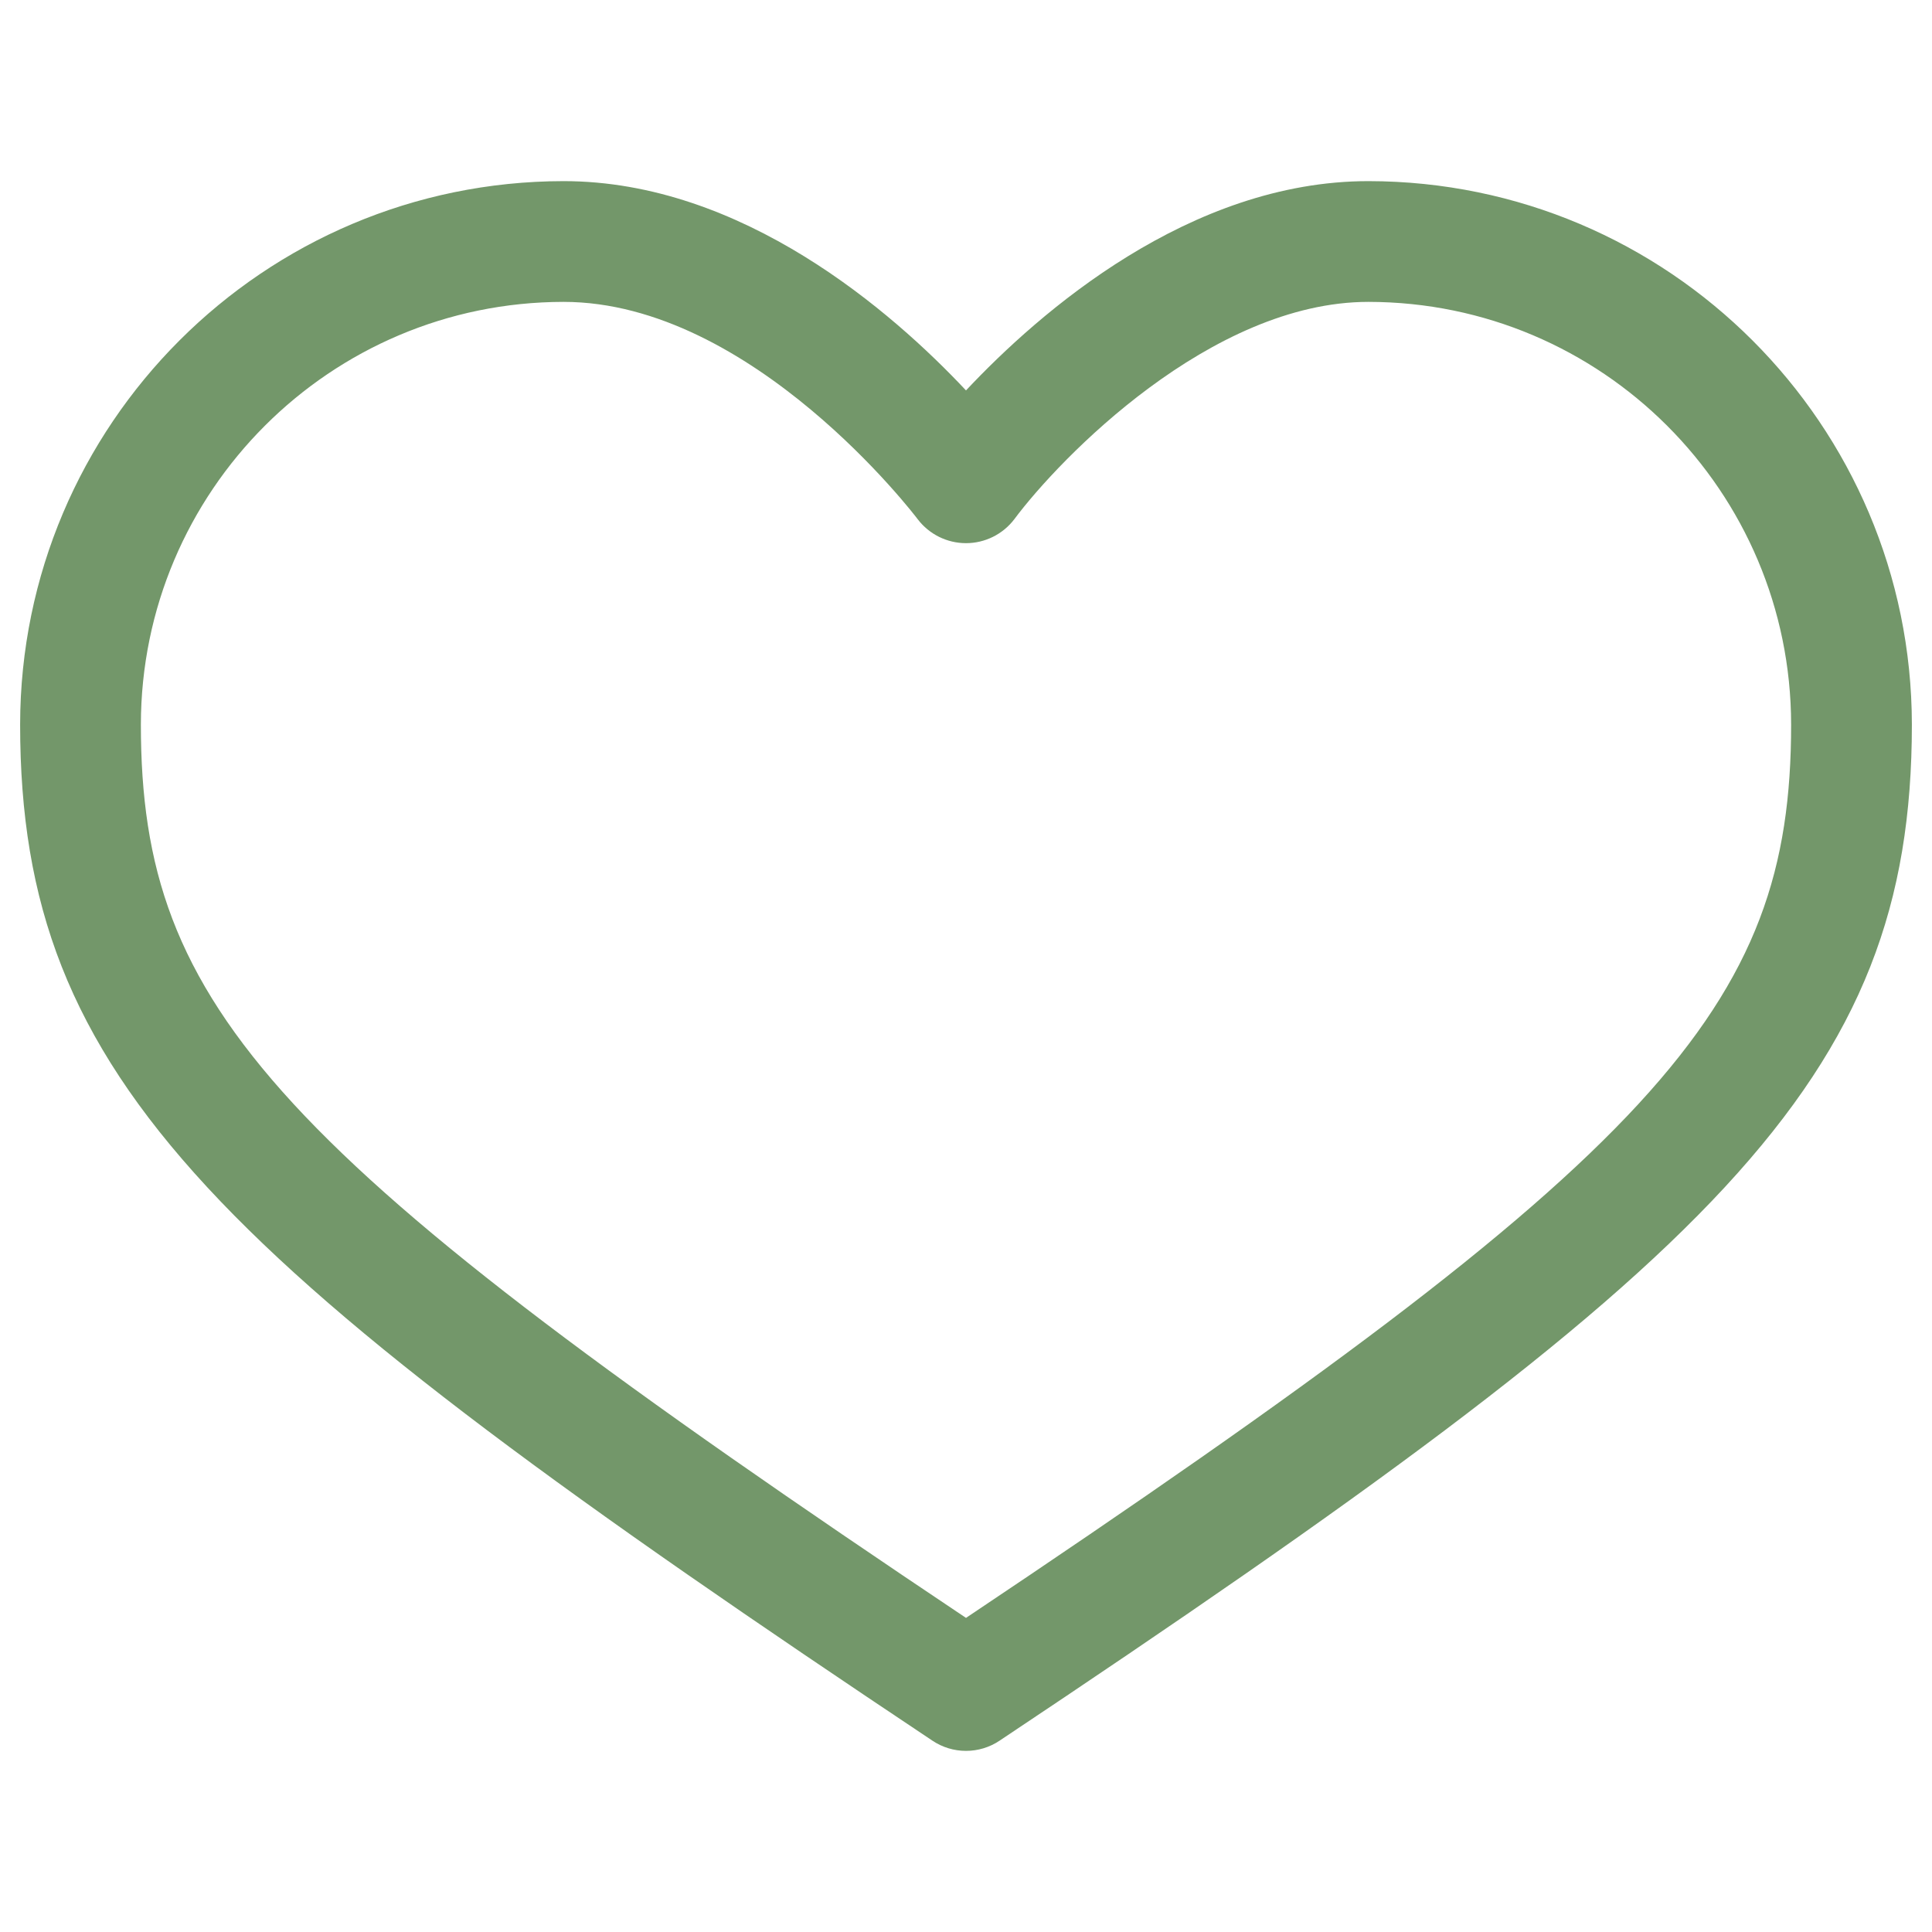
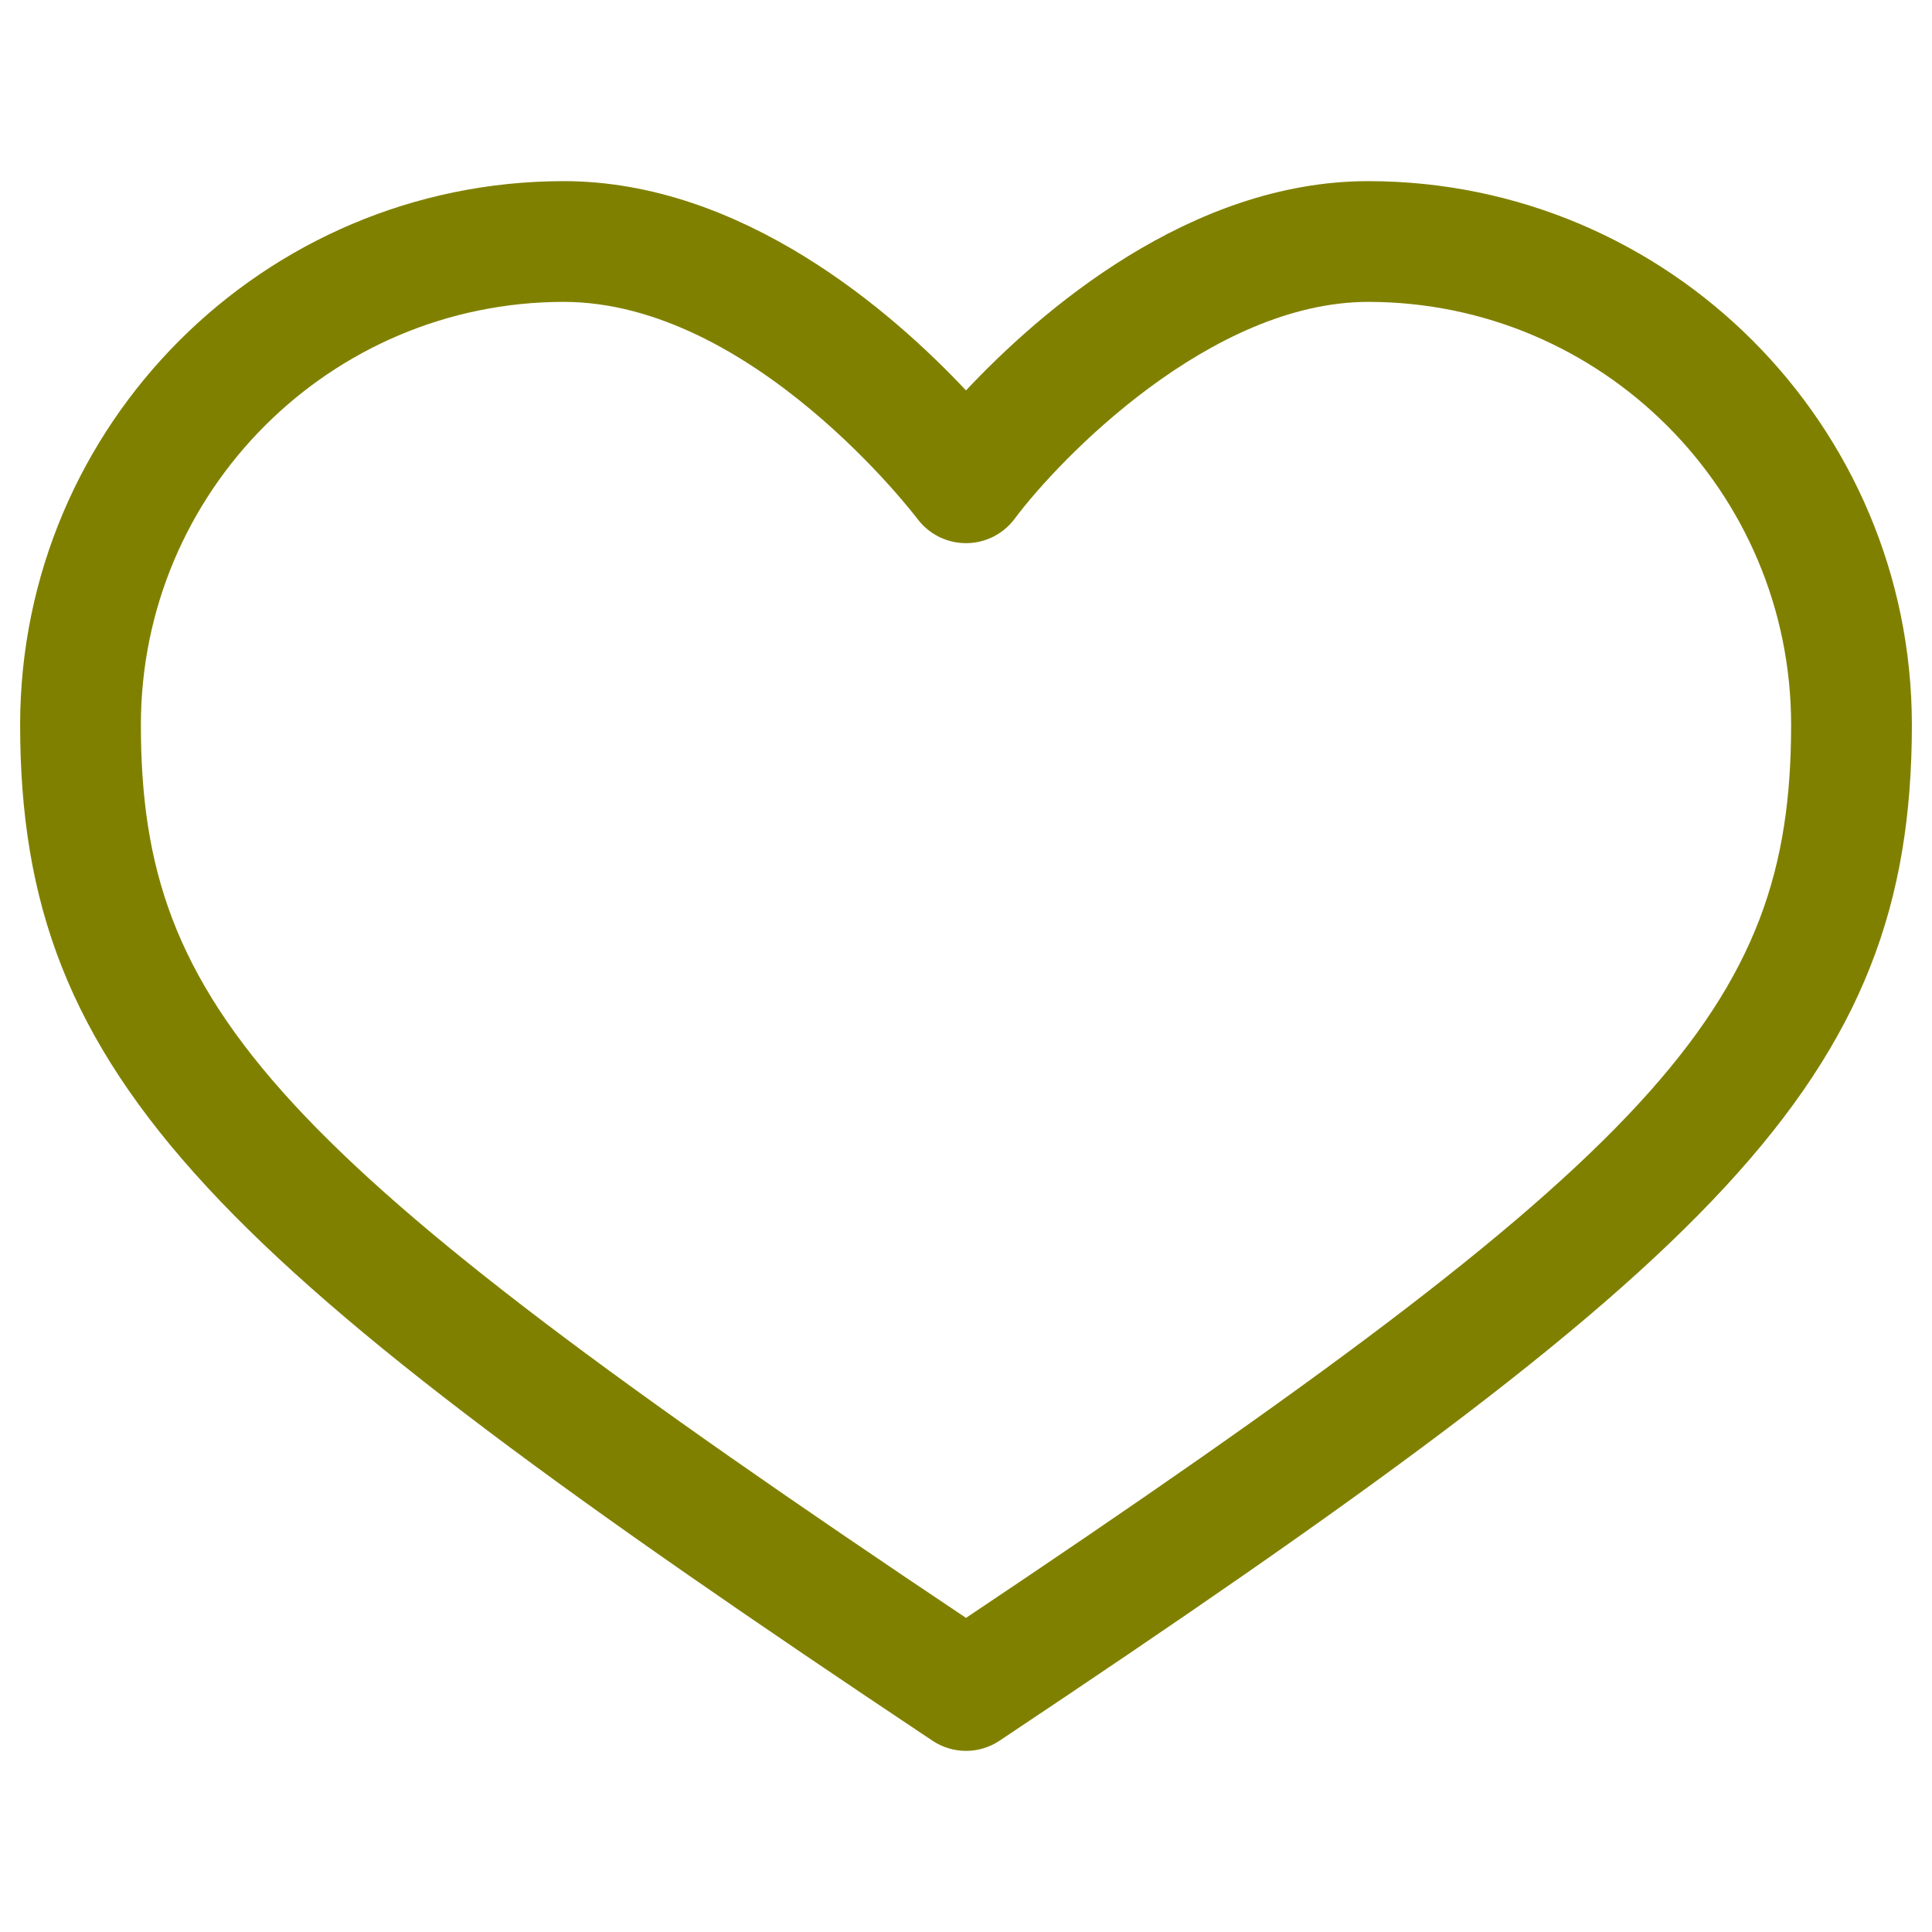
<svg xmlns="http://www.w3.org/2000/svg" version="1.1" width="512" height="512" x="0" y="0" viewBox="0 0 12 12" style="enable-background:new 0 0 512 512" xml:space="preserve" class="">
  <g>
-     <path d="M6 10.875a.374.374 0 0 1-.208-.063C1.333 7.839.125 6.719.125 4.5A3.379 3.379 0 0 1 3.5 1.125c1.112 0 2.044.814 2.5 1.3.456-.486 1.388-1.3 2.5-1.3A3.379 3.379 0 0 1 11.875 4.5c0 2.219-1.208 3.339-5.667 6.312a.374.374 0 0 1-.208.063zm-2.5-9A2.628 2.628 0 0 0 .875 4.5c0 1.766.82 2.669 5.125 5.549 4.305-2.88 5.125-3.783 5.125-5.549A2.628 2.628 0 0 0 8.5 1.875c-.98 0-1.92.974-2.2 1.35a.377.377 0 0 1-.6 0c-.01-.014-1.026-1.35-2.2-1.35z" fill="#73976a" opacity="1" data-original="#000000" class="" />
+     <path d="M6 10.875a.374.374 0 0 1-.208-.063C1.333 7.839.125 6.719.125 4.5A3.379 3.379 0 0 1 3.5 1.125c1.112 0 2.044.814 2.5 1.3.456-.486 1.388-1.3 2.5-1.3A3.379 3.379 0 0 1 11.875 4.5c0 2.219-1.208 3.339-5.667 6.312a.374.374 0 0 1-.208.063zm-2.5-9A2.628 2.628 0 0 0 .875 4.5c0 1.766.82 2.669 5.125 5.549 4.305-2.88 5.125-3.783 5.125-5.549A2.628 2.628 0 0 0 8.5 1.875c-.98 0-1.92.974-2.2 1.35a.377.377 0 0 1-.6 0c-.01-.014-1.026-1.35-2.2-1.35z" fill="#808000" opacity="1" data-original="#000000" class="" />
  </g>
</svg>
